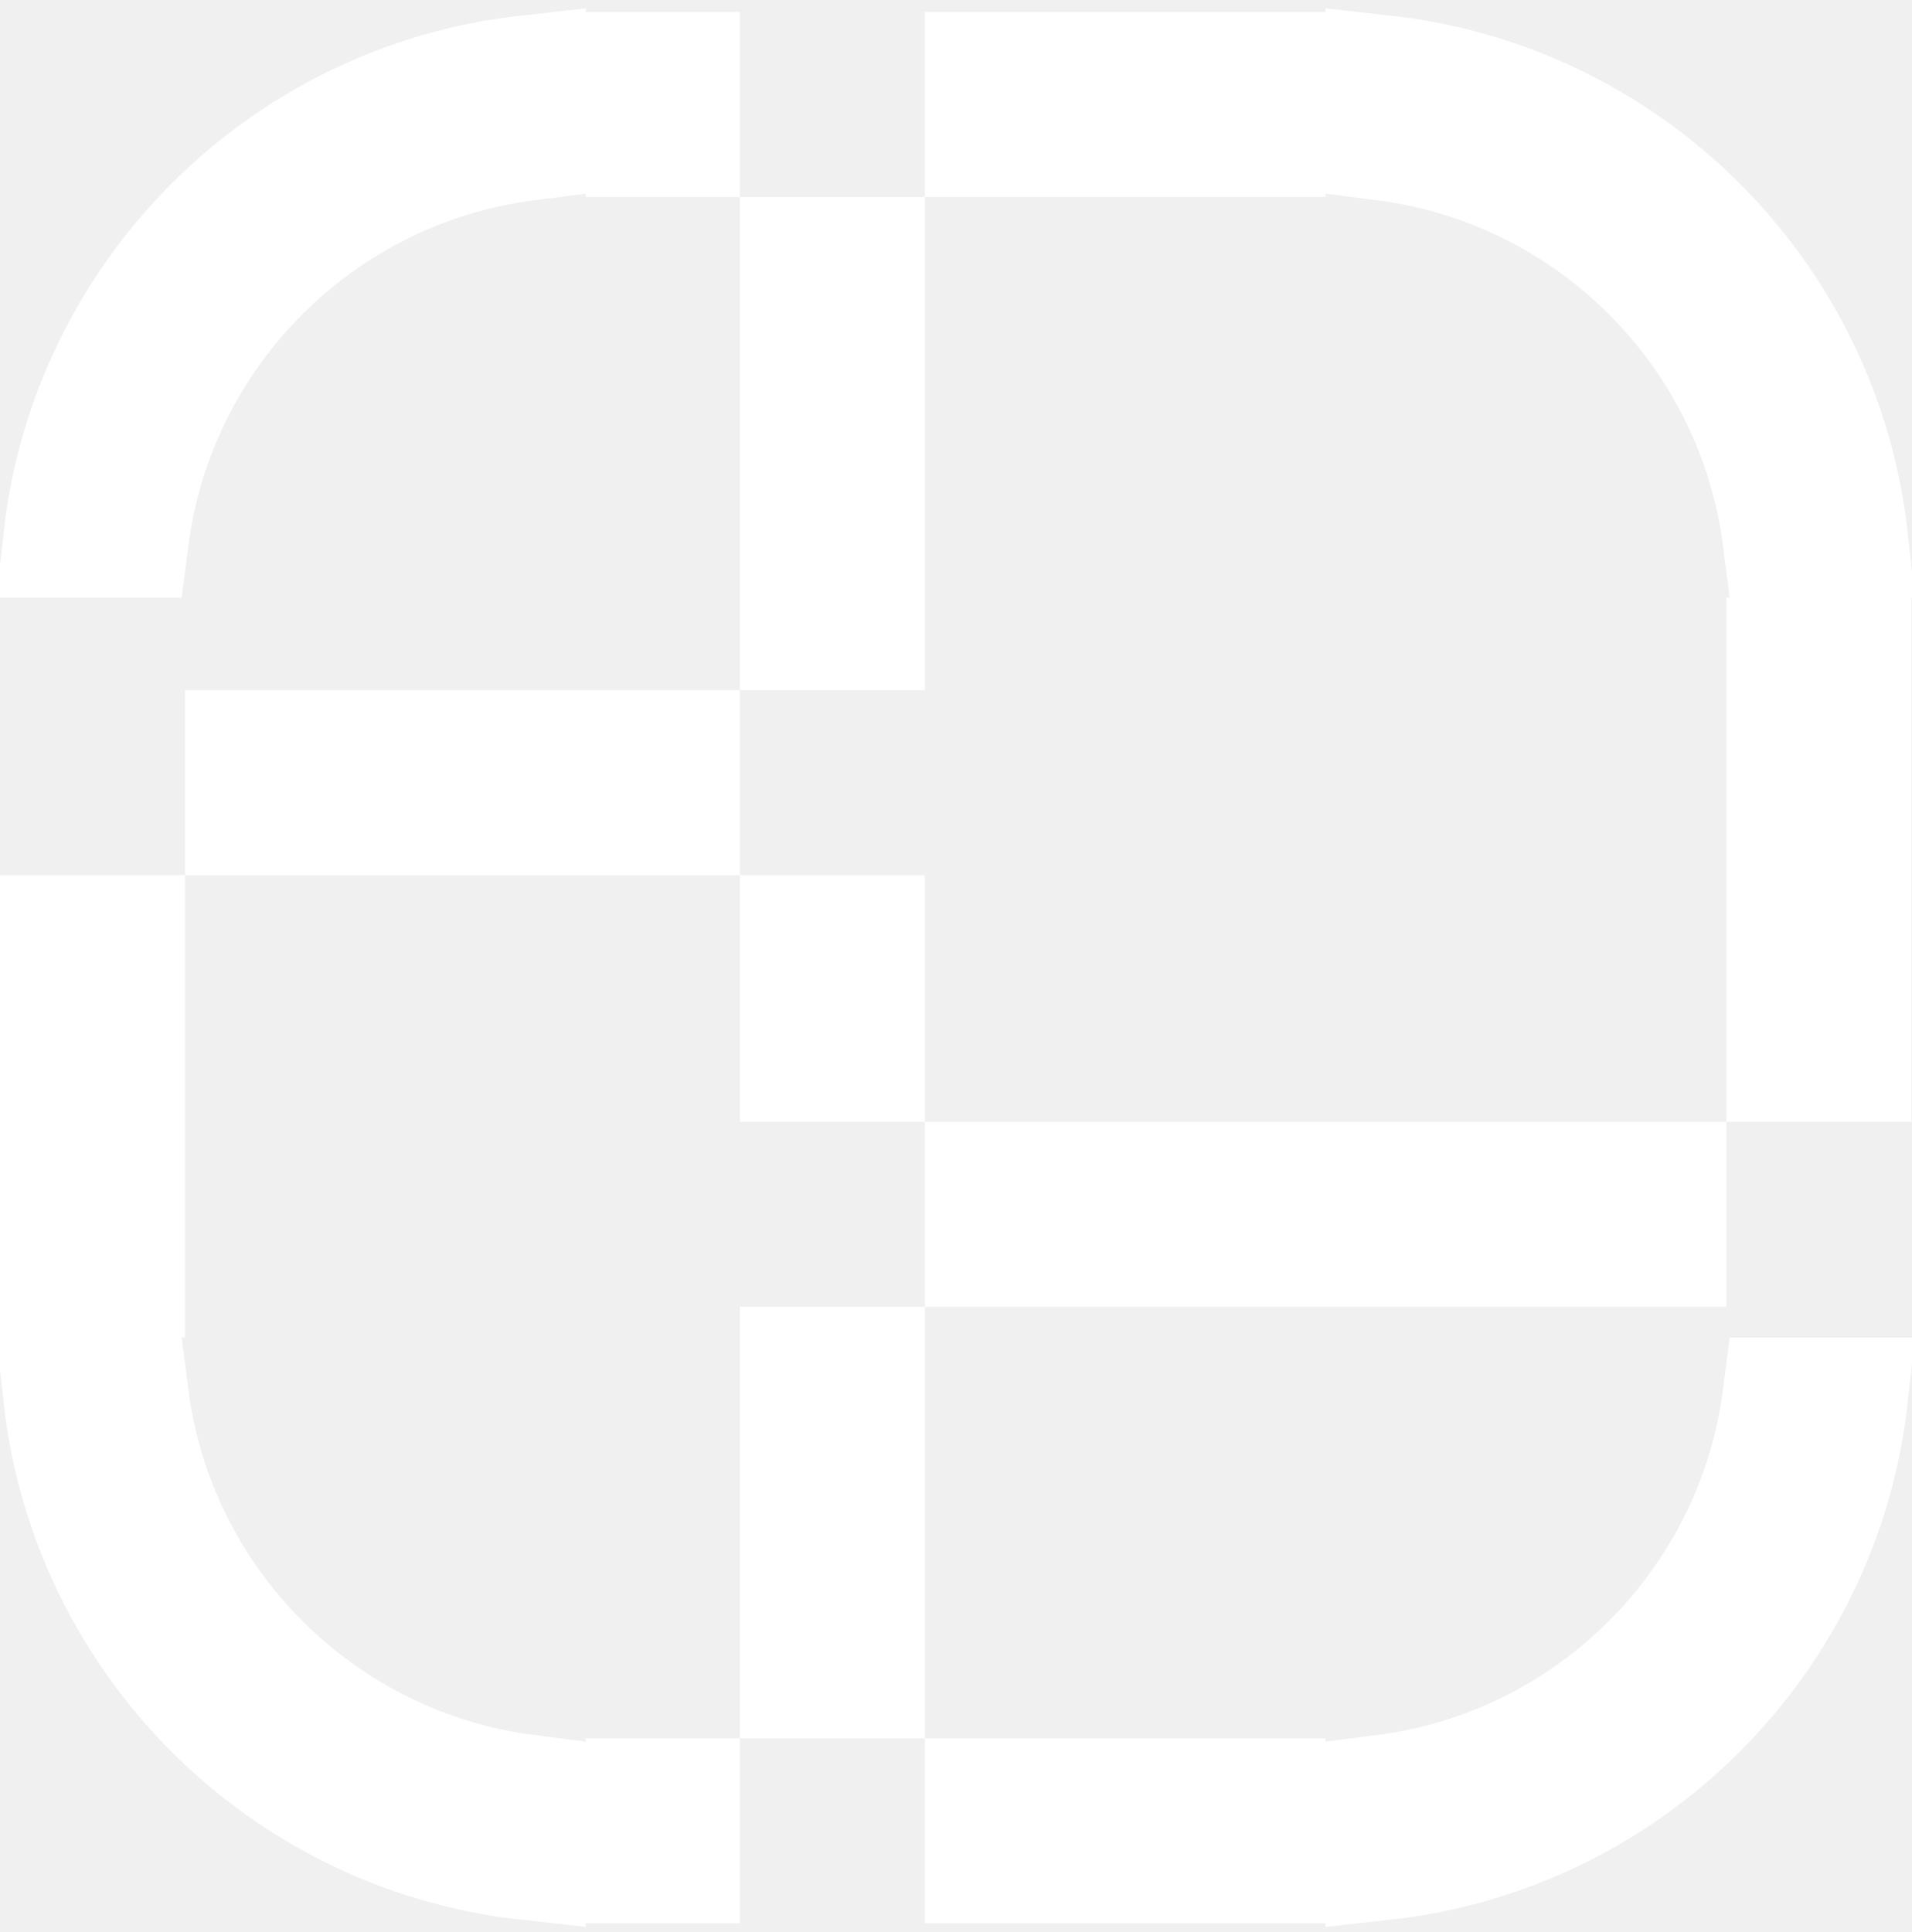
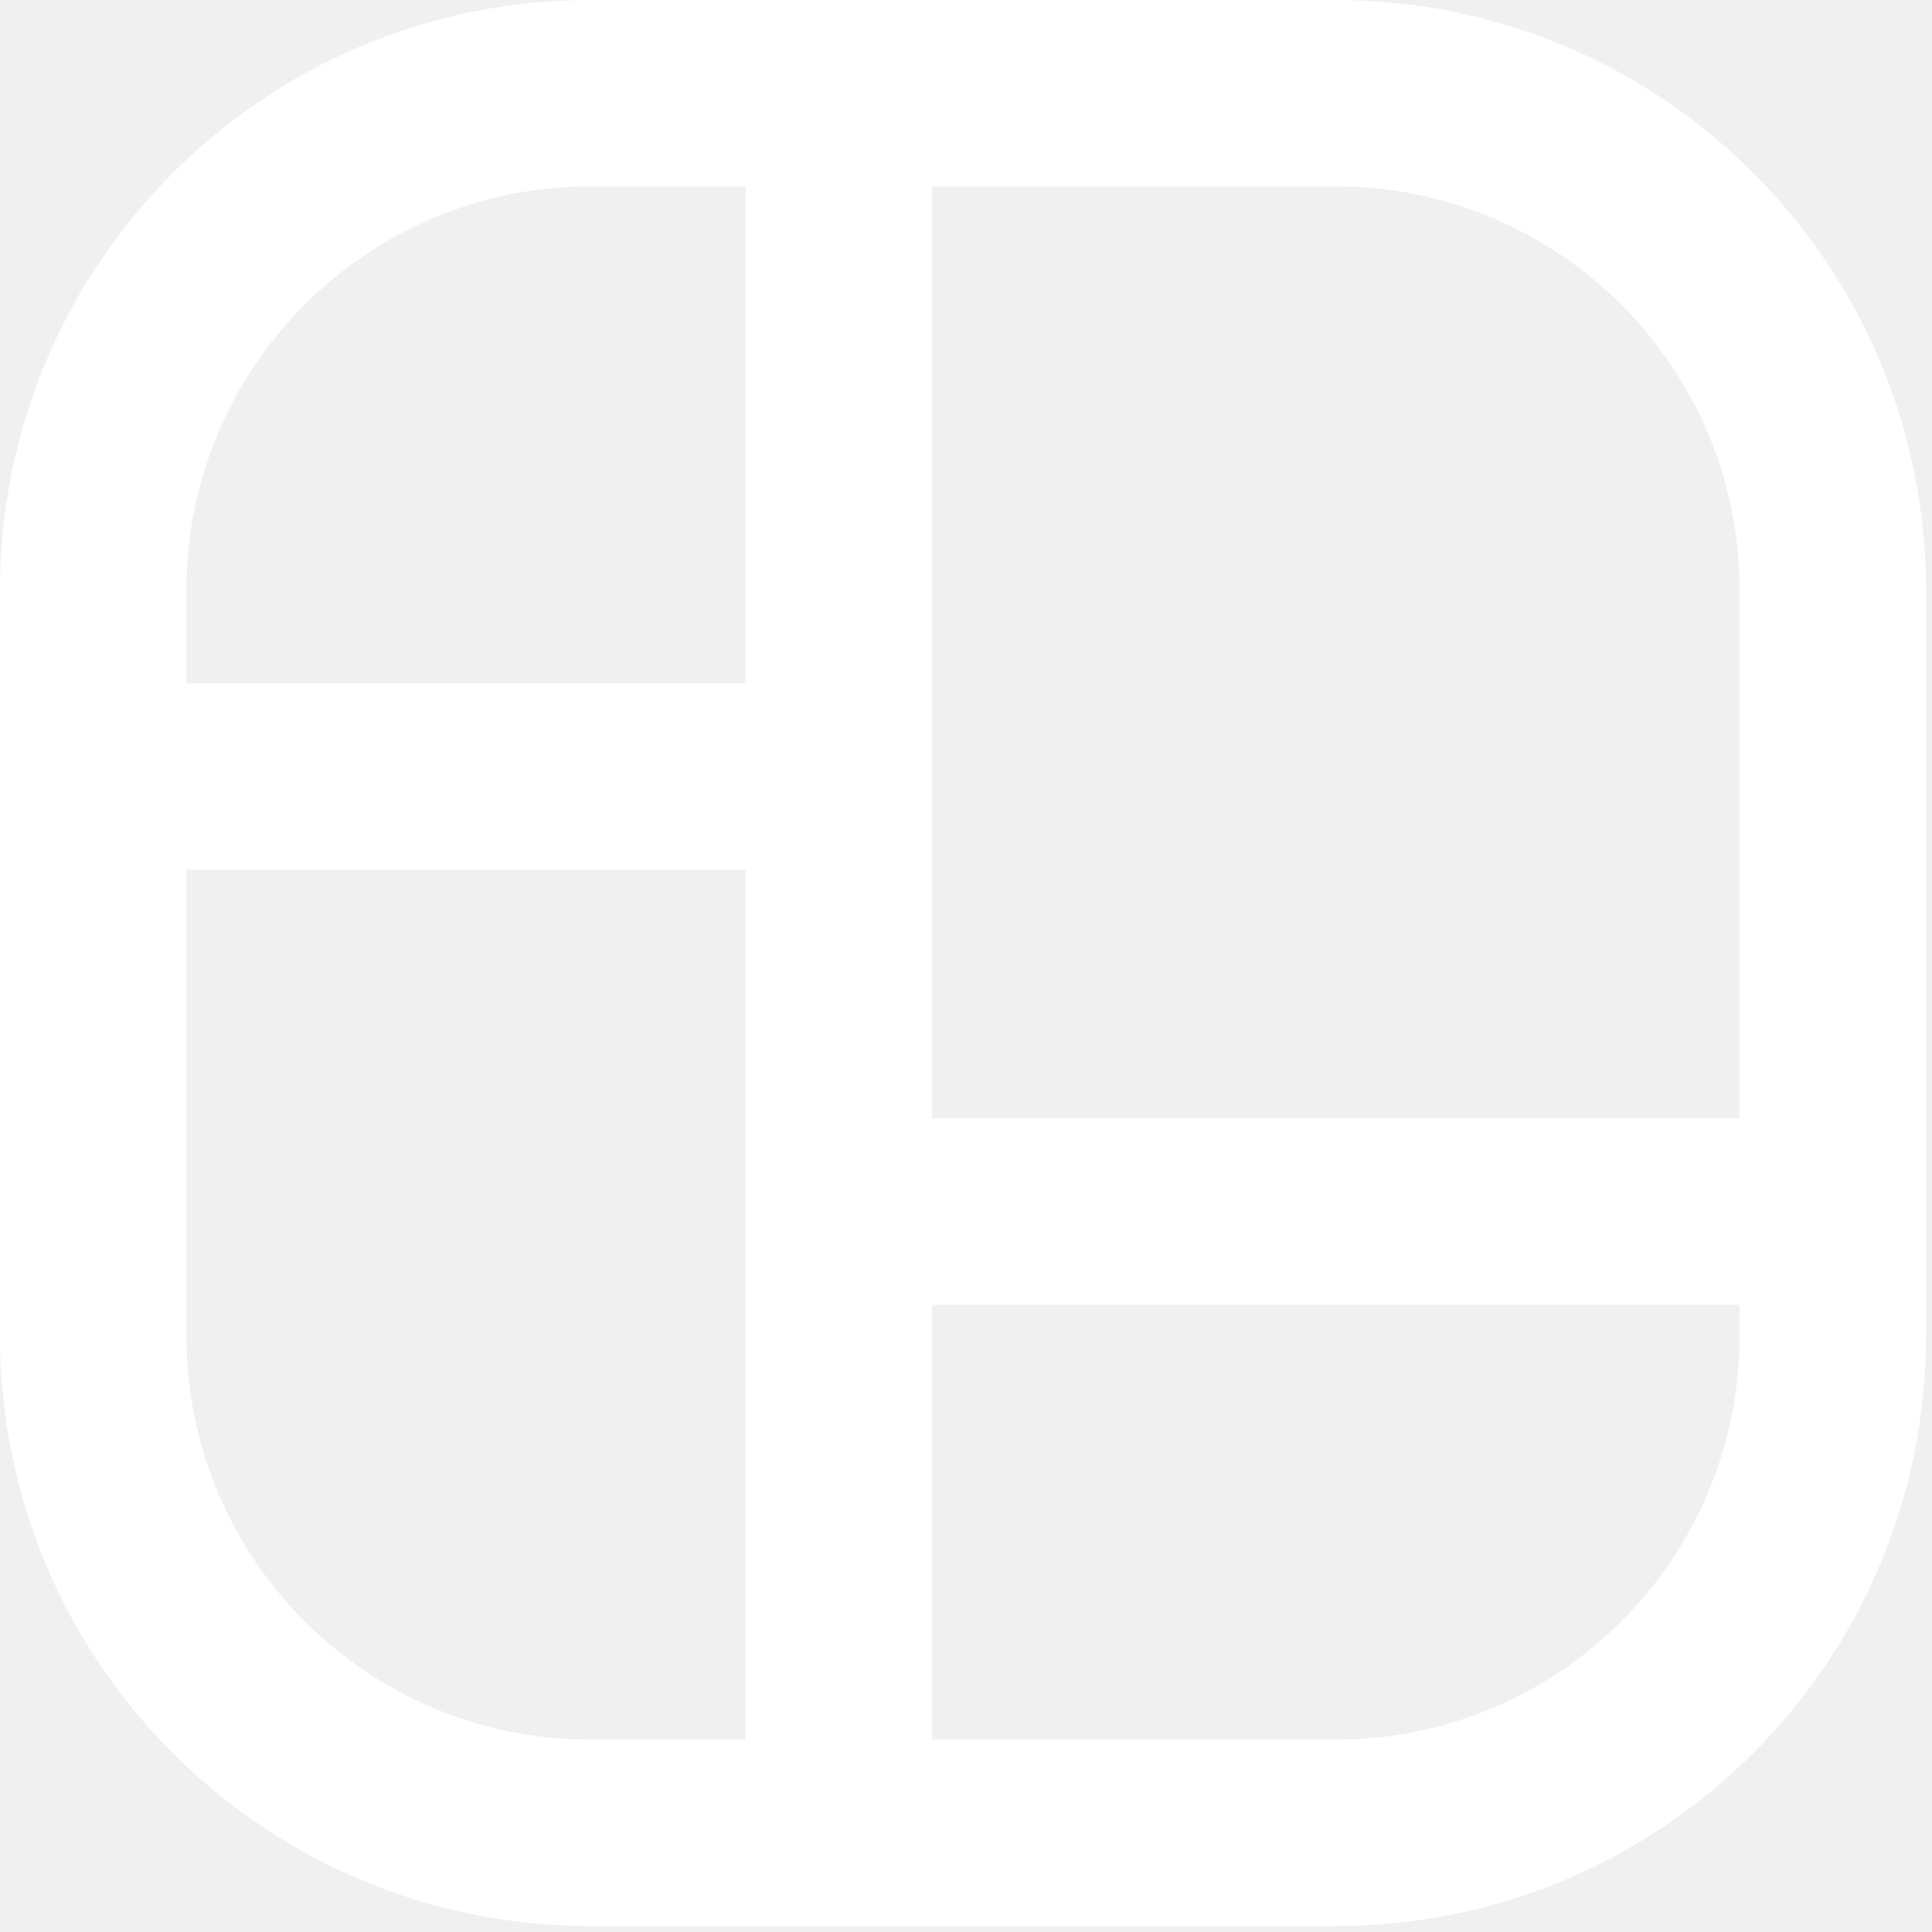
- <svg xmlns="http://www.w3.org/2000/svg" width="92" height="93" viewBox="0 0 92 93" fill="none">
-   <path d="M2.996 25.934C4.303 14.199 13.62 4.883 25.355 3.575V6.824C15.403 8.099 7.519 15.983 6.245 25.934H2.996ZM2.839 61.547V44.967H4.452H6.065V61.547H2.839ZM31.032 86.515H32.774V88.128V89.741H31.032V86.515ZM60.968 89.741H47.355V88.128V86.515H60.968V89.741ZM66.645 86.335C76.597 85.06 84.481 77.176 85.755 67.225H89.004C87.697 78.96 78.38 88.276 66.645 89.584V86.335ZM89.161 31.612V51.16H87.548H85.936V31.612H89.161ZM41.677 44.967V51.16H40.065H38.452V44.967H40.065H41.677ZM47.355 6.644V5.031V3.418H60.968V6.644H47.355ZM85.755 25.934C84.481 15.983 76.597 8.099 66.645 6.824V3.575C78.38 4.883 87.697 14.199 89.004 25.934H85.755ZM31.032 3.418H32.774V5.031V6.644H31.032V3.418ZM32.774 39.289H11.742V37.676V36.063H32.774V37.676V39.289ZM40.065 30.386H38.452V12.322H40.065H41.677V30.386H40.065ZM41.677 65.741V80.838H40.065H38.452V65.741H40.065H41.677ZM47.355 56.838H80.258V58.451V60.063H47.355V58.451V56.838ZM25.355 86.335V89.584C13.62 88.276 4.303 78.96 2.996 67.225H6.245C7.519 77.176 15.403 85.06 25.355 86.335Z" fill="#4A4A4A" stroke="white" stroke-width="5.677" />
+ <svg xmlns="http://www.w3.org/2000/svg" width="68" height="68" viewBox="0 0 68 68" fill="none">
+   <path d="M6.56 27.334C6.56 25.523 5.092 24.054 3.28 24.054C1.469 24.054 0 25.523 0 27.334H6.56ZM29.521 67.79C31.333 67.79 32.801 66.321 32.801 64.509C32.801 62.698 31.333 61.229 29.521 61.229V67.79ZM0 27.334C0 29.146 1.469 30.615 3.28 30.615C5.092 30.615 6.56 29.146 6.56 27.334H0ZM29.521 6.56C31.333 6.56 32.801 5.092 32.801 3.28C32.801 1.469 31.333 0 29.521 0V6.56ZM3.28 24.054C1.469 24.054 0 25.523 0 27.334C0 29.146 1.469 30.615 3.28 30.615V24.054ZM29.521 30.615C31.333 30.615 32.801 29.146 32.801 27.334C32.801 25.523 31.333 24.054 29.521 24.054V30.615ZM26.241 27.334C26.241 29.146 27.71 30.615 29.521 30.615C31.333 30.615 32.801 29.146 32.801 27.334H26.241ZM32.801 3.28C32.801 1.469 31.333 0 29.521 0C27.71 0 26.241 1.469 26.241 3.28H32.801ZM32.801 27.334C32.801 25.523 31.333 24.054 29.521 24.054C27.71 24.054 26.241 25.523 26.241 27.334H32.801ZM26.241 42.642C26.241 44.453 27.71 45.922 29.521 45.922C31.333 45.922 32.801 44.453 32.801 42.642H26.241ZM29.521 61.229C27.71 61.229 26.241 62.698 26.241 64.509C26.241 66.321 27.71 67.79 29.521 67.79V61.229ZM67.79 42.642C67.79 40.83 66.321 39.362 64.509 39.362C62.698 39.362 61.229 40.83 61.229 42.642H67.79ZM26.241 64.509C26.241 66.321 27.71 67.79 29.521 67.79C31.333 67.79 32.801 66.321 32.801 64.509H26.241ZM32.801 42.642C32.801 40.83 31.333 39.362 29.521 39.362C27.71 39.362 26.241 40.83 26.241 42.642H32.801ZM29.521 0C27.71 0 26.241 1.469 26.241 3.28C26.241 5.092 27.71 6.56 29.521 6.56V0ZM61.229 42.642C61.229 44.453 62.698 45.922 64.509 45.922C66.321 45.922 67.79 44.453 67.79 42.642H61.229ZM64.509 45.922C66.321 45.922 67.79 44.453 67.79 42.642C67.79 40.83 66.321 39.362 64.509 39.362V45.922ZM29.521 39.362C27.71 39.362 26.241 40.83 26.241 42.642C26.241 44.453 27.71 45.922 29.521 45.922V39.362ZM0 27.334V47.015H6.56V27.334H0ZM0 47.015C0 58.489 9.301 67.79 20.774 67.79V61.229C12.924 61.229 6.56 54.865 6.56 47.015H0ZM20.774 67.79H29.521V61.229H20.774V67.79ZM6.56 27.334V20.774H0V27.334H6.56ZM6.56 20.774C6.56 12.924 12.924 6.56 20.774 6.56V0C9.301 0 0 9.301 0 20.774H6.56ZM20.774 6.56H29.521V0H20.774V6.56ZM3.28 30.615H29.521V24.054H3.28V30.615ZM32.801 27.334V3.28H26.241V27.334H32.801ZM26.241 27.334V42.642H32.801V27.334H26.241ZM29.521 67.79H47.015V61.229H29.521V67.79ZM47.015 67.79C58.489 67.79 67.79 58.489 67.79 47.015H61.229C61.229 54.865 54.865 61.229 47.015 61.229V67.79ZM67.79 47.015V42.642H61.229V47.015H67.79ZM32.801 64.509V42.642H26.241V64.509H32.801ZM29.521 6.56H47.015V0H29.521V6.56ZM47.015 6.56C54.865 6.56 61.229 12.924 61.229 20.774H67.79C67.79 9.301 58.489 0 47.015 0V6.56ZM61.229 20.774V42.642H67.79V20.774H61.229ZM64.509 39.362H29.521V45.922H64.509V39.362Z" fill="white" />
</svg>
